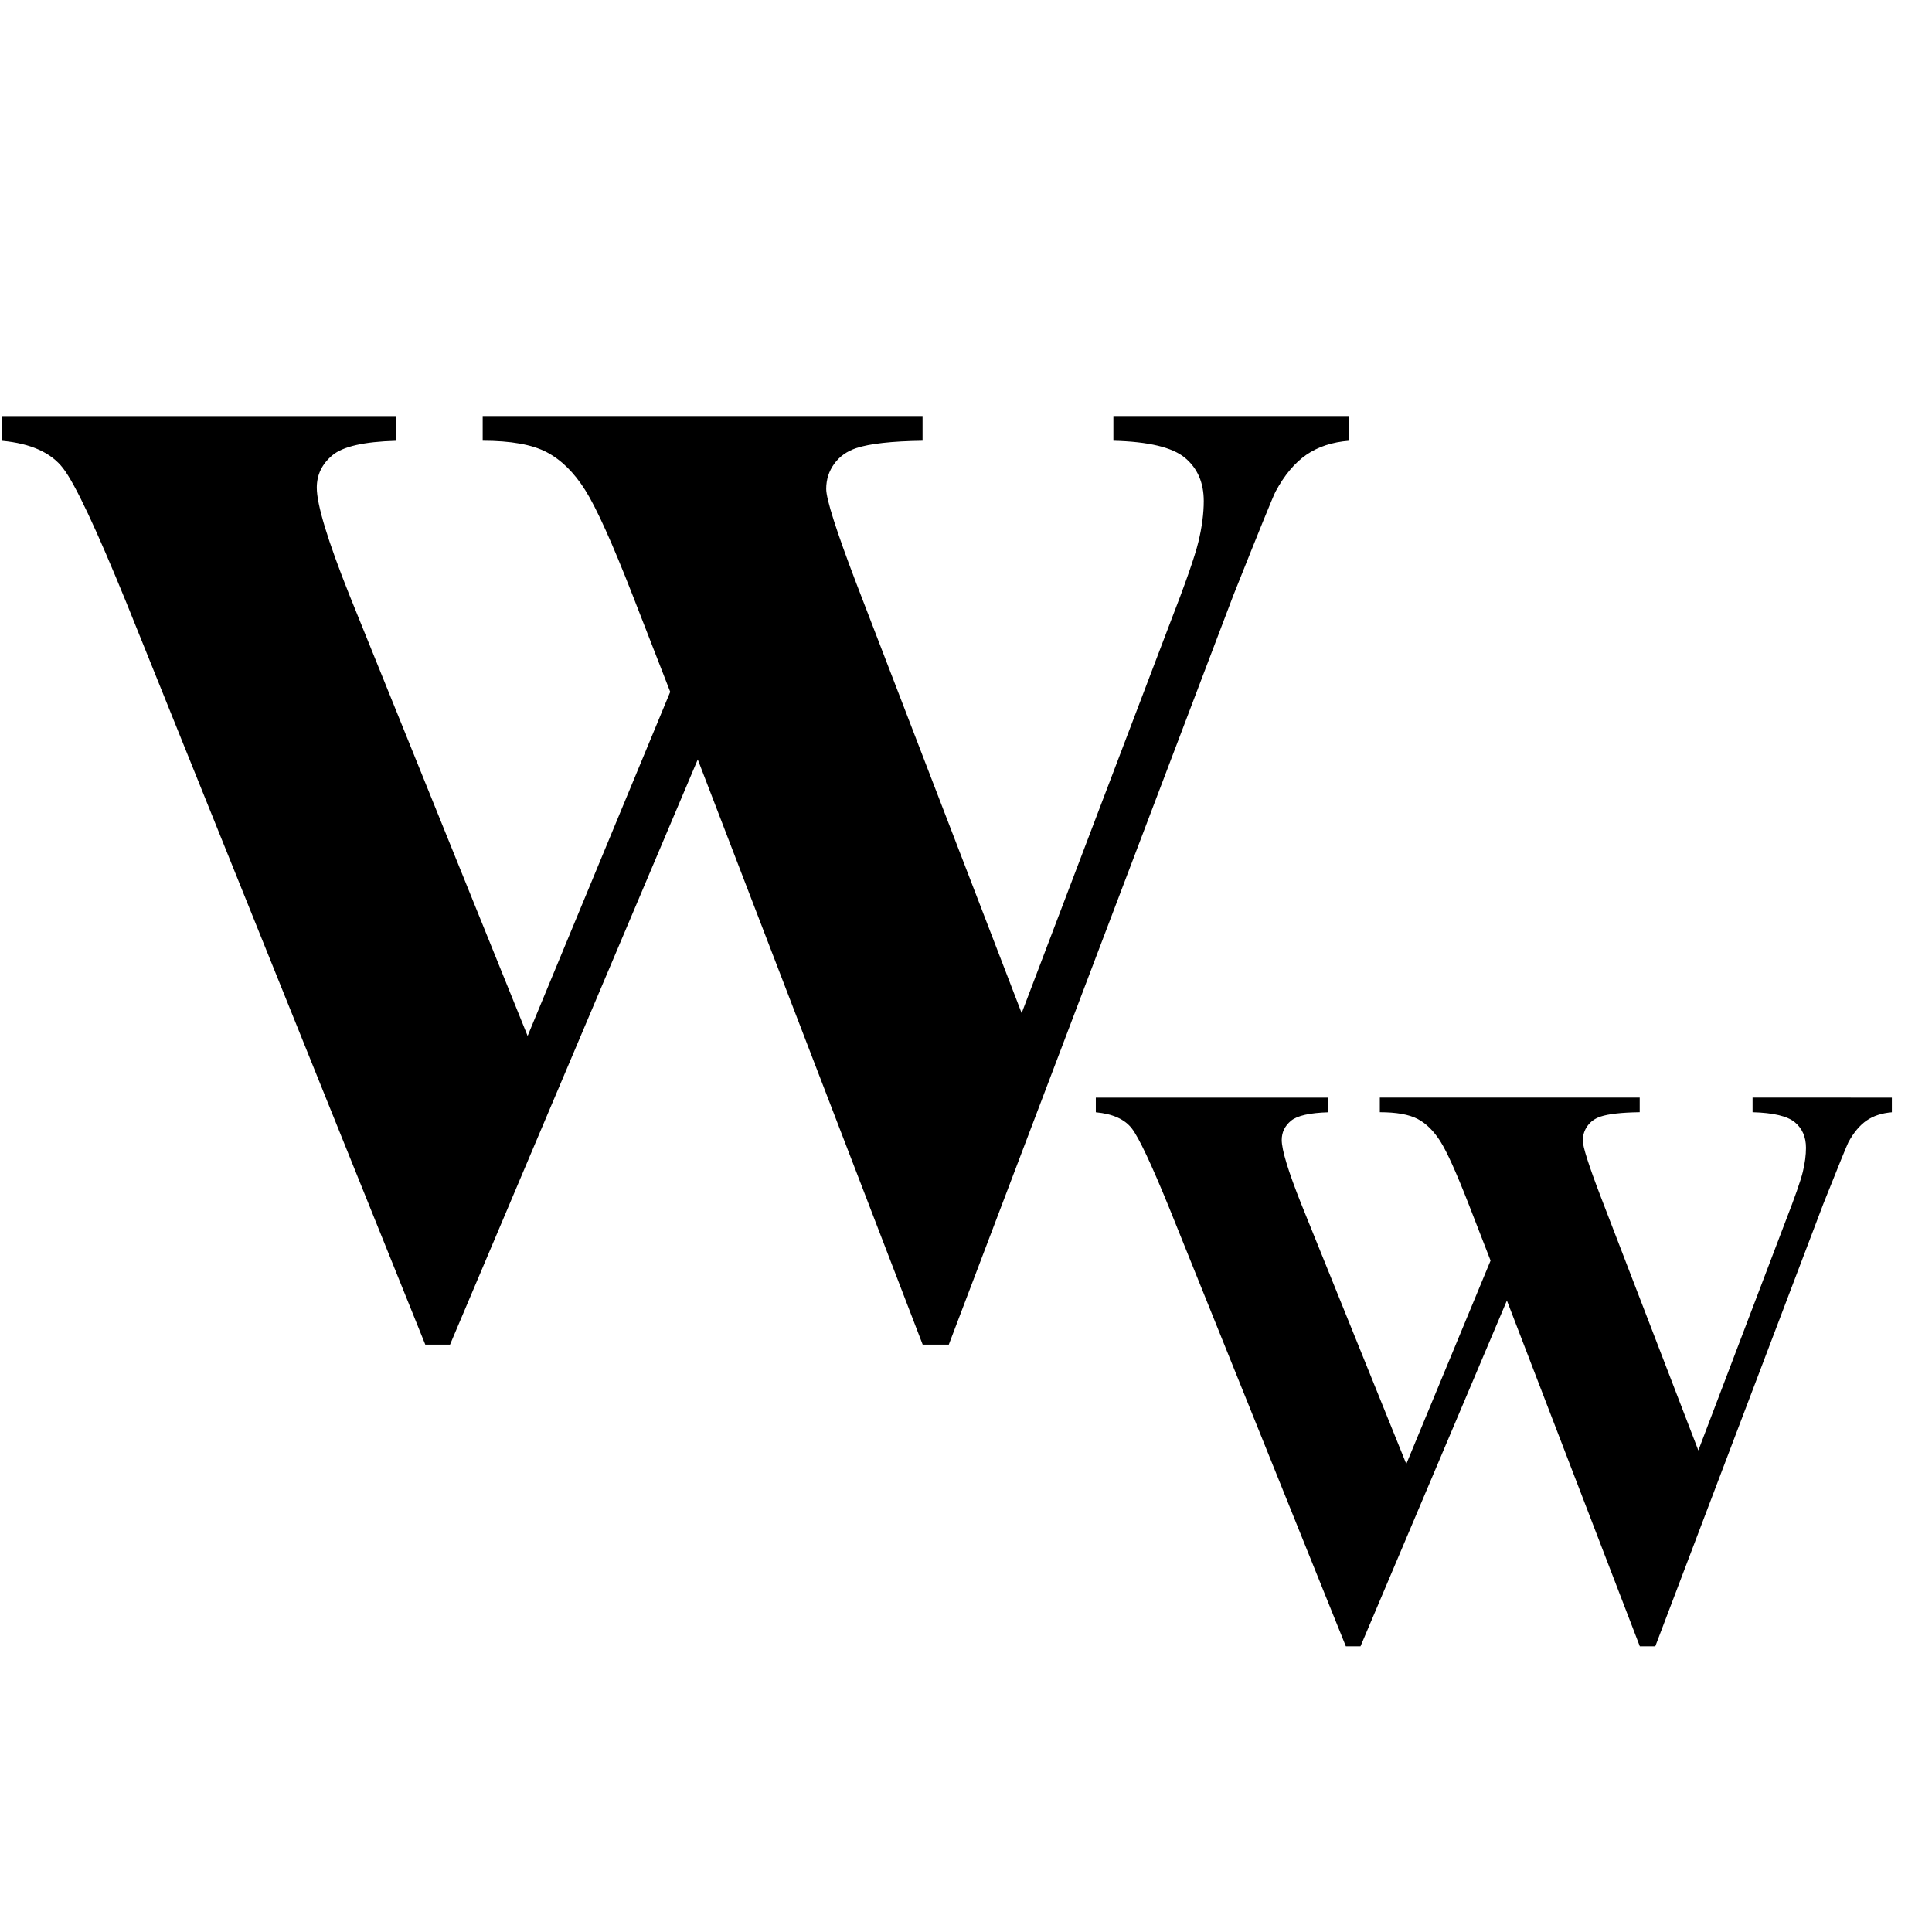
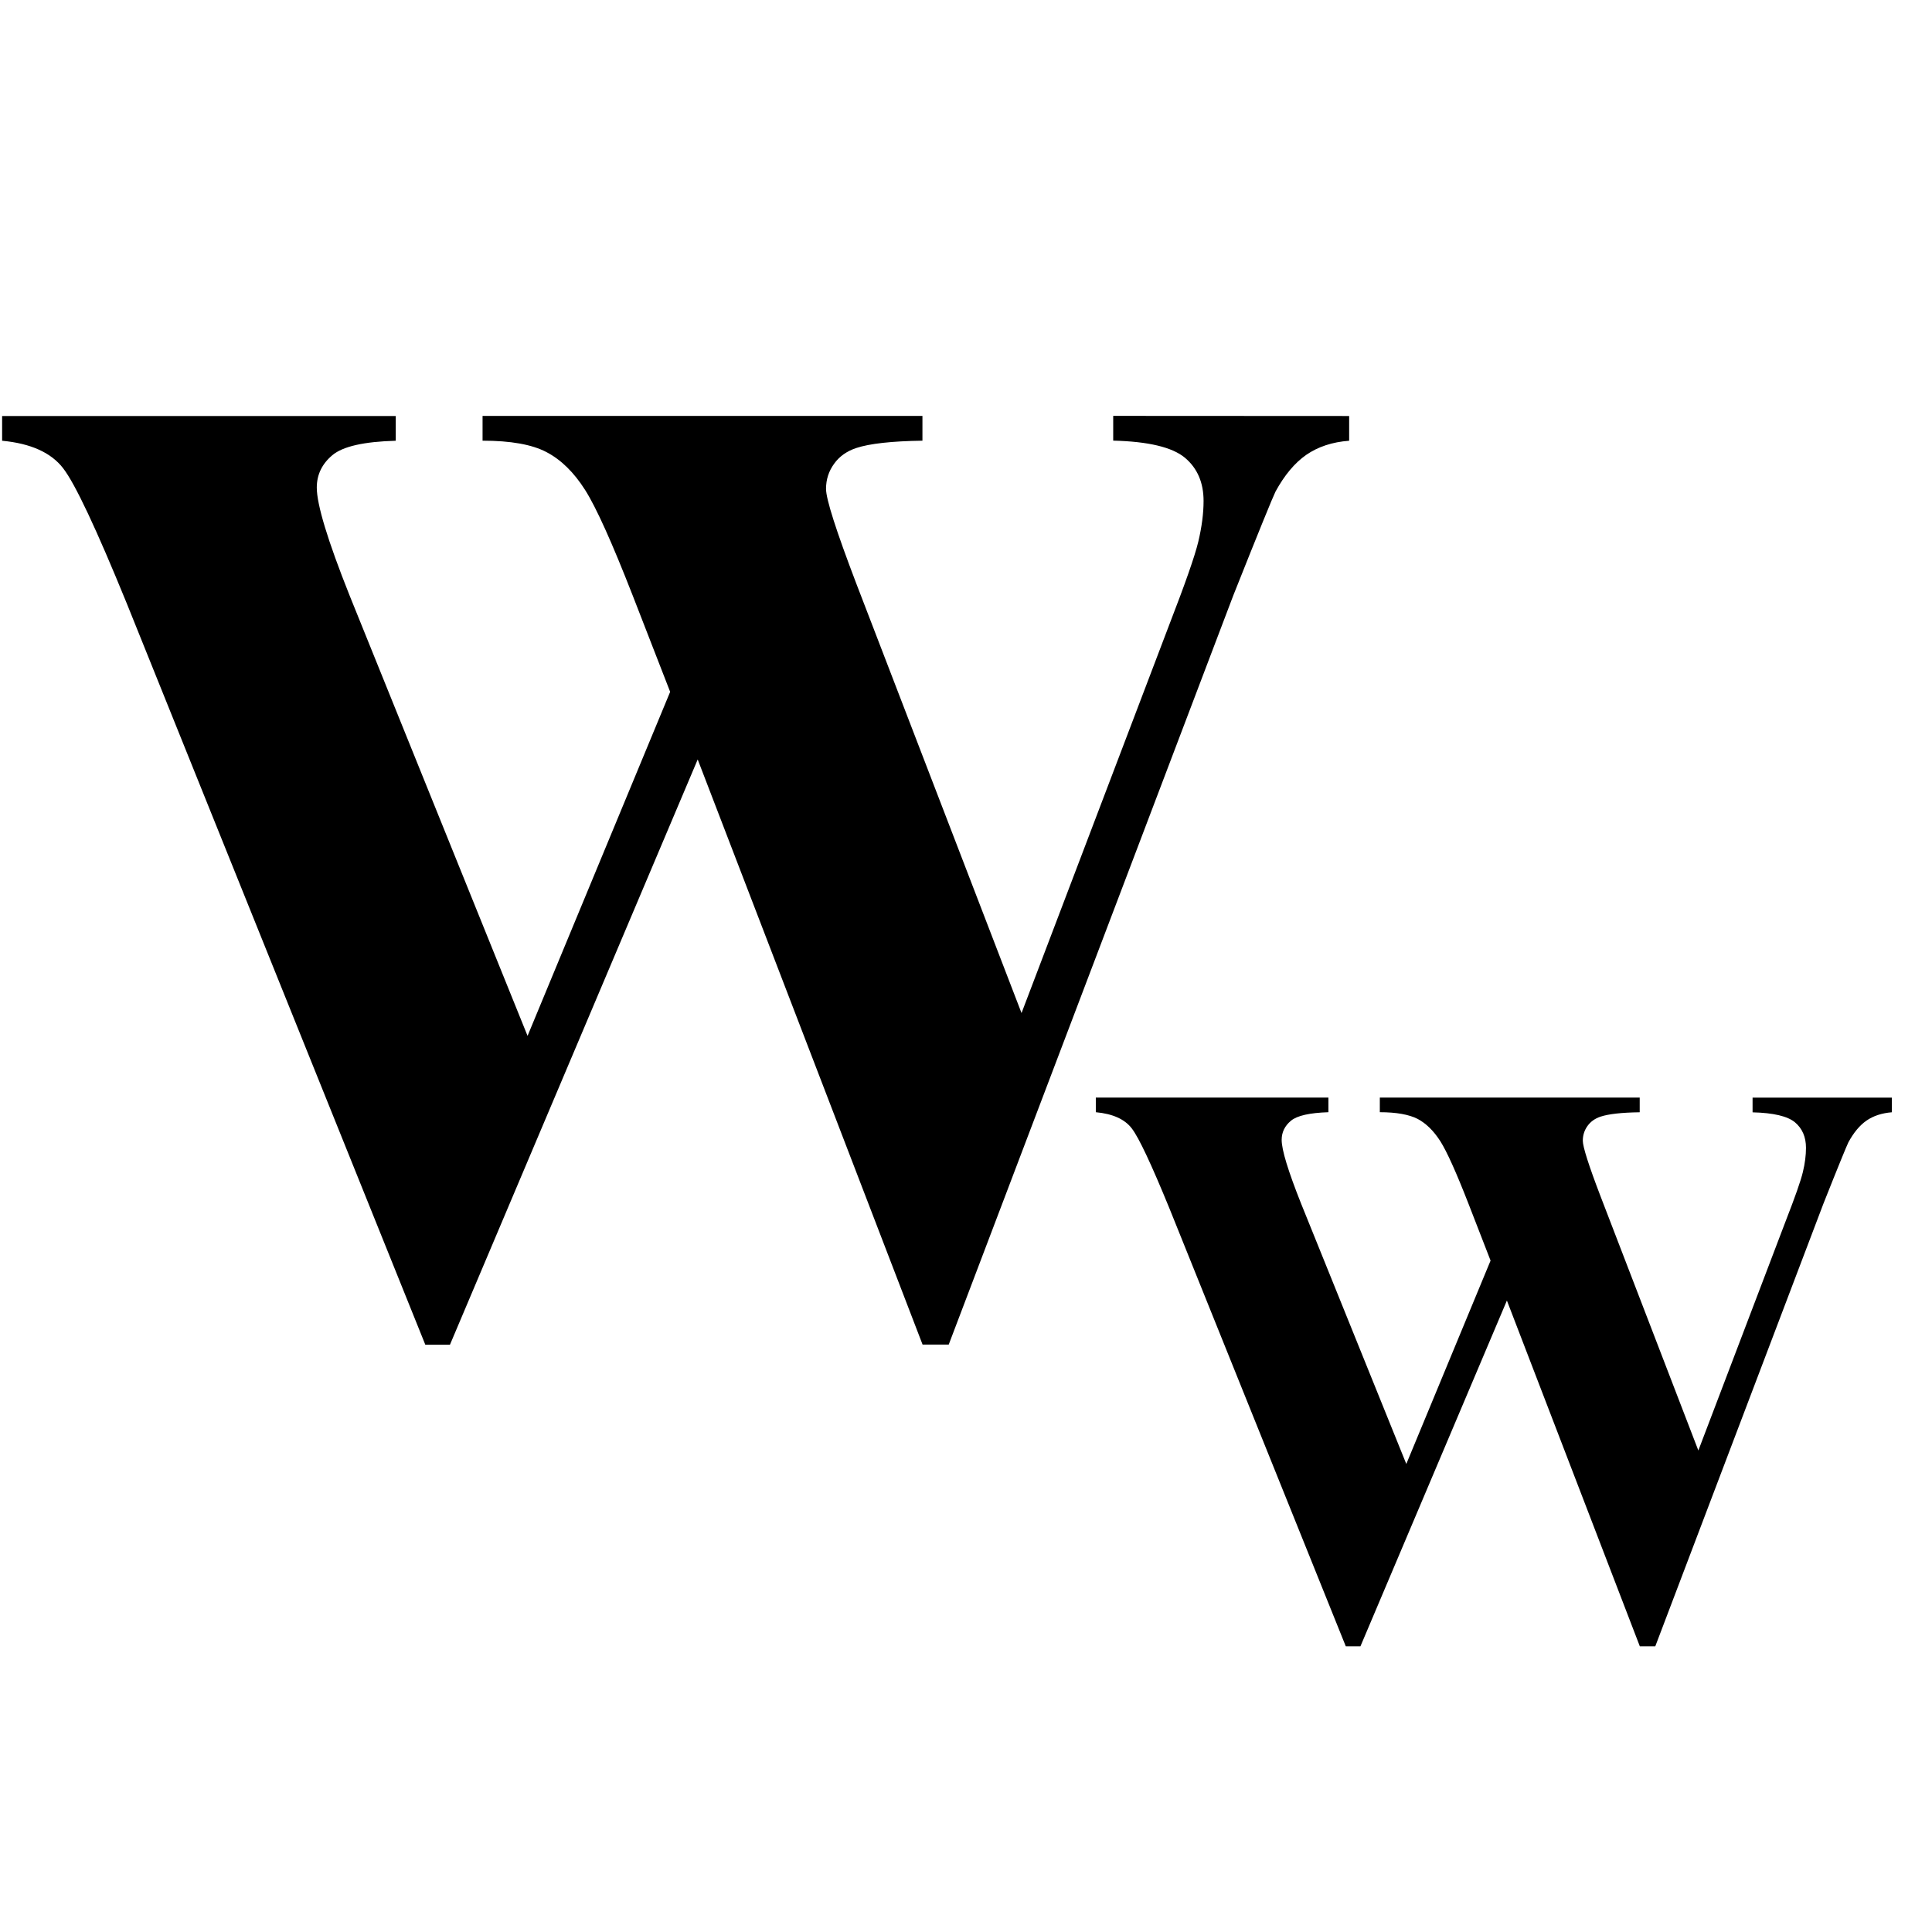
<svg xmlns="http://www.w3.org/2000/svg" width="32" height="32" viewBox="1 0 30 31">
-   <path d="M22.148 6.675v.397c-.272.021-.501.097-.688.226-.186.129-.351.326-.494.591-.043.086-.269.641-.677 1.665l-4.565 12.021h-.419l-3.609-9.389-3.975 9.389h-.397l-4.791-11.892c-.487-1.196-.827-1.919-1.021-2.17-.193-.251-.519-.397-.978-.44v-.397h6.316v.397c-.508.014-.847.091-1.015.231-.168.14-.252.313-.252.521 0 .272.175.849.526 1.729l2.857 7.068 2.288-5.521-.602-1.547c-.329-.845-.584-1.409-.763-1.692-.179-.283-.385-.485-.618-.607-.233-.122-.575-.183-1.026-.183v-.397h7.058v.397c-.494.007-.849.047-1.063.118-.15.05-.269.134-.354.252-.086.118-.129.252-.129.403 0 .165.161.67.483 1.515l2.653 6.896 2.374-6.241c.251-.645.405-1.085.462-1.321.057-.236.086-.455.086-.655 0-.294-.1-.525-.301-.693-.201-.168-.584-.26-1.149-.274v-.397z" />
-   <path d="M30.856 17.612v.235c-.161.013-.296.057-.406.133-.11.076-.207.193-.292.349-.025.051-.159.379-.4.984l-2.698 7.103h-.248l-2.133-5.548-2.349 5.548h-.235l-2.831-7.027c-.288-.707-.489-1.134-.603-1.282-.114-.148-.307-.235-.578-.26v-.235h3.732v.235c-.3.009-.5.054-.6.136-.099.083-.149.185-.149.308 0 .161.104.501.311 1.022l1.688 4.177 1.352-3.263-.355-.914c-.195-.499-.345-.833-.451-1-.106-.167-.227-.287-.365-.359-.138-.072-.34-.108-.606-.108v-.235h4.17v.235c-.292.004-.501.028-.628.07-.089.03-.159.079-.209.149-.051.07-.076.149-.076.238 0 .097.095.396.286.895l1.568 4.075 1.403-3.688c.148-.381.239-.641.273-.781.034-.14.051-.269.051-.387 0-.173-.059-.31-.178-.409-.118-.099-.345-.153-.679-.162v-.235z" />
+   <path d="M22.148 6.675v.397c-.272.02-.5.097-.688.226-.186.13-.35.326-.494.59-.043.087-.27.642-.677 1.666l-4.566 12.02h-.42l-3.608-9.388-3.975 9.39h-.396L2.534 9.682c-.488-1.196-.828-1.92-1.022-2.17-.193-.25-.52-.397-.978-.44v-.397H6.85v.397c-.508.014-.847.09-1.015.23-.168.14-.252.314-.252.522 0 .272.175.85.526 1.73l2.856 7.067 2.288-5.52-.602-1.548c-.33-.845-.584-1.41-.763-1.692-.18-.283-.386-.485-.62-.607-.232-.122-.574-.183-1.025-.183v-.397h7.058v.397c-.494.007-.85.047-1.063.118-.15.05-.27.134-.354.252-.086.118-.13.252-.13.403 0 .165.162.67.484 1.515l2.653 6.896 2.374-6.24c.25-.646.405-1.086.462-1.322.056-.236.085-.455.085-.655 0-.295-.1-.526-.3-.694-.202-.168-.585-.26-1.15-.274v-.397zM30.856 17.612v.235c-.16.013-.296.057-.406.133-.11.076-.207.193-.292.35-.025.05-.16.378-.4.983l-2.698 7.103h-.248l-2.133-5.548-2.35 5.548h-.235l-2.83-7.027c-.29-.708-.49-1.135-.604-1.283-.113-.148-.306-.235-.577-.26v-.235h3.732v.235c-.3.01-.5.054-.6.136-.1.083-.15.185-.15.308 0 .162.105.502.312 1.023l1.688 4.177 1.352-3.263-.355-.914c-.195-.5-.345-.833-.45-1-.107-.167-.228-.287-.366-.36-.138-.07-.34-.107-.606-.107v-.235h4.17v.236c-.292.004-.5.028-.628.07-.09.03-.16.08-.21.15-.05.07-.075.148-.075.237 0 .097.095.396.286.895l1.568 4.075 1.404-3.688c.148-.38.24-.64.273-.78.034-.14.05-.27.05-.388 0-.173-.058-.31-.177-.41-.118-.098-.345-.152-.68-.16v-.236z" />
</svg>
